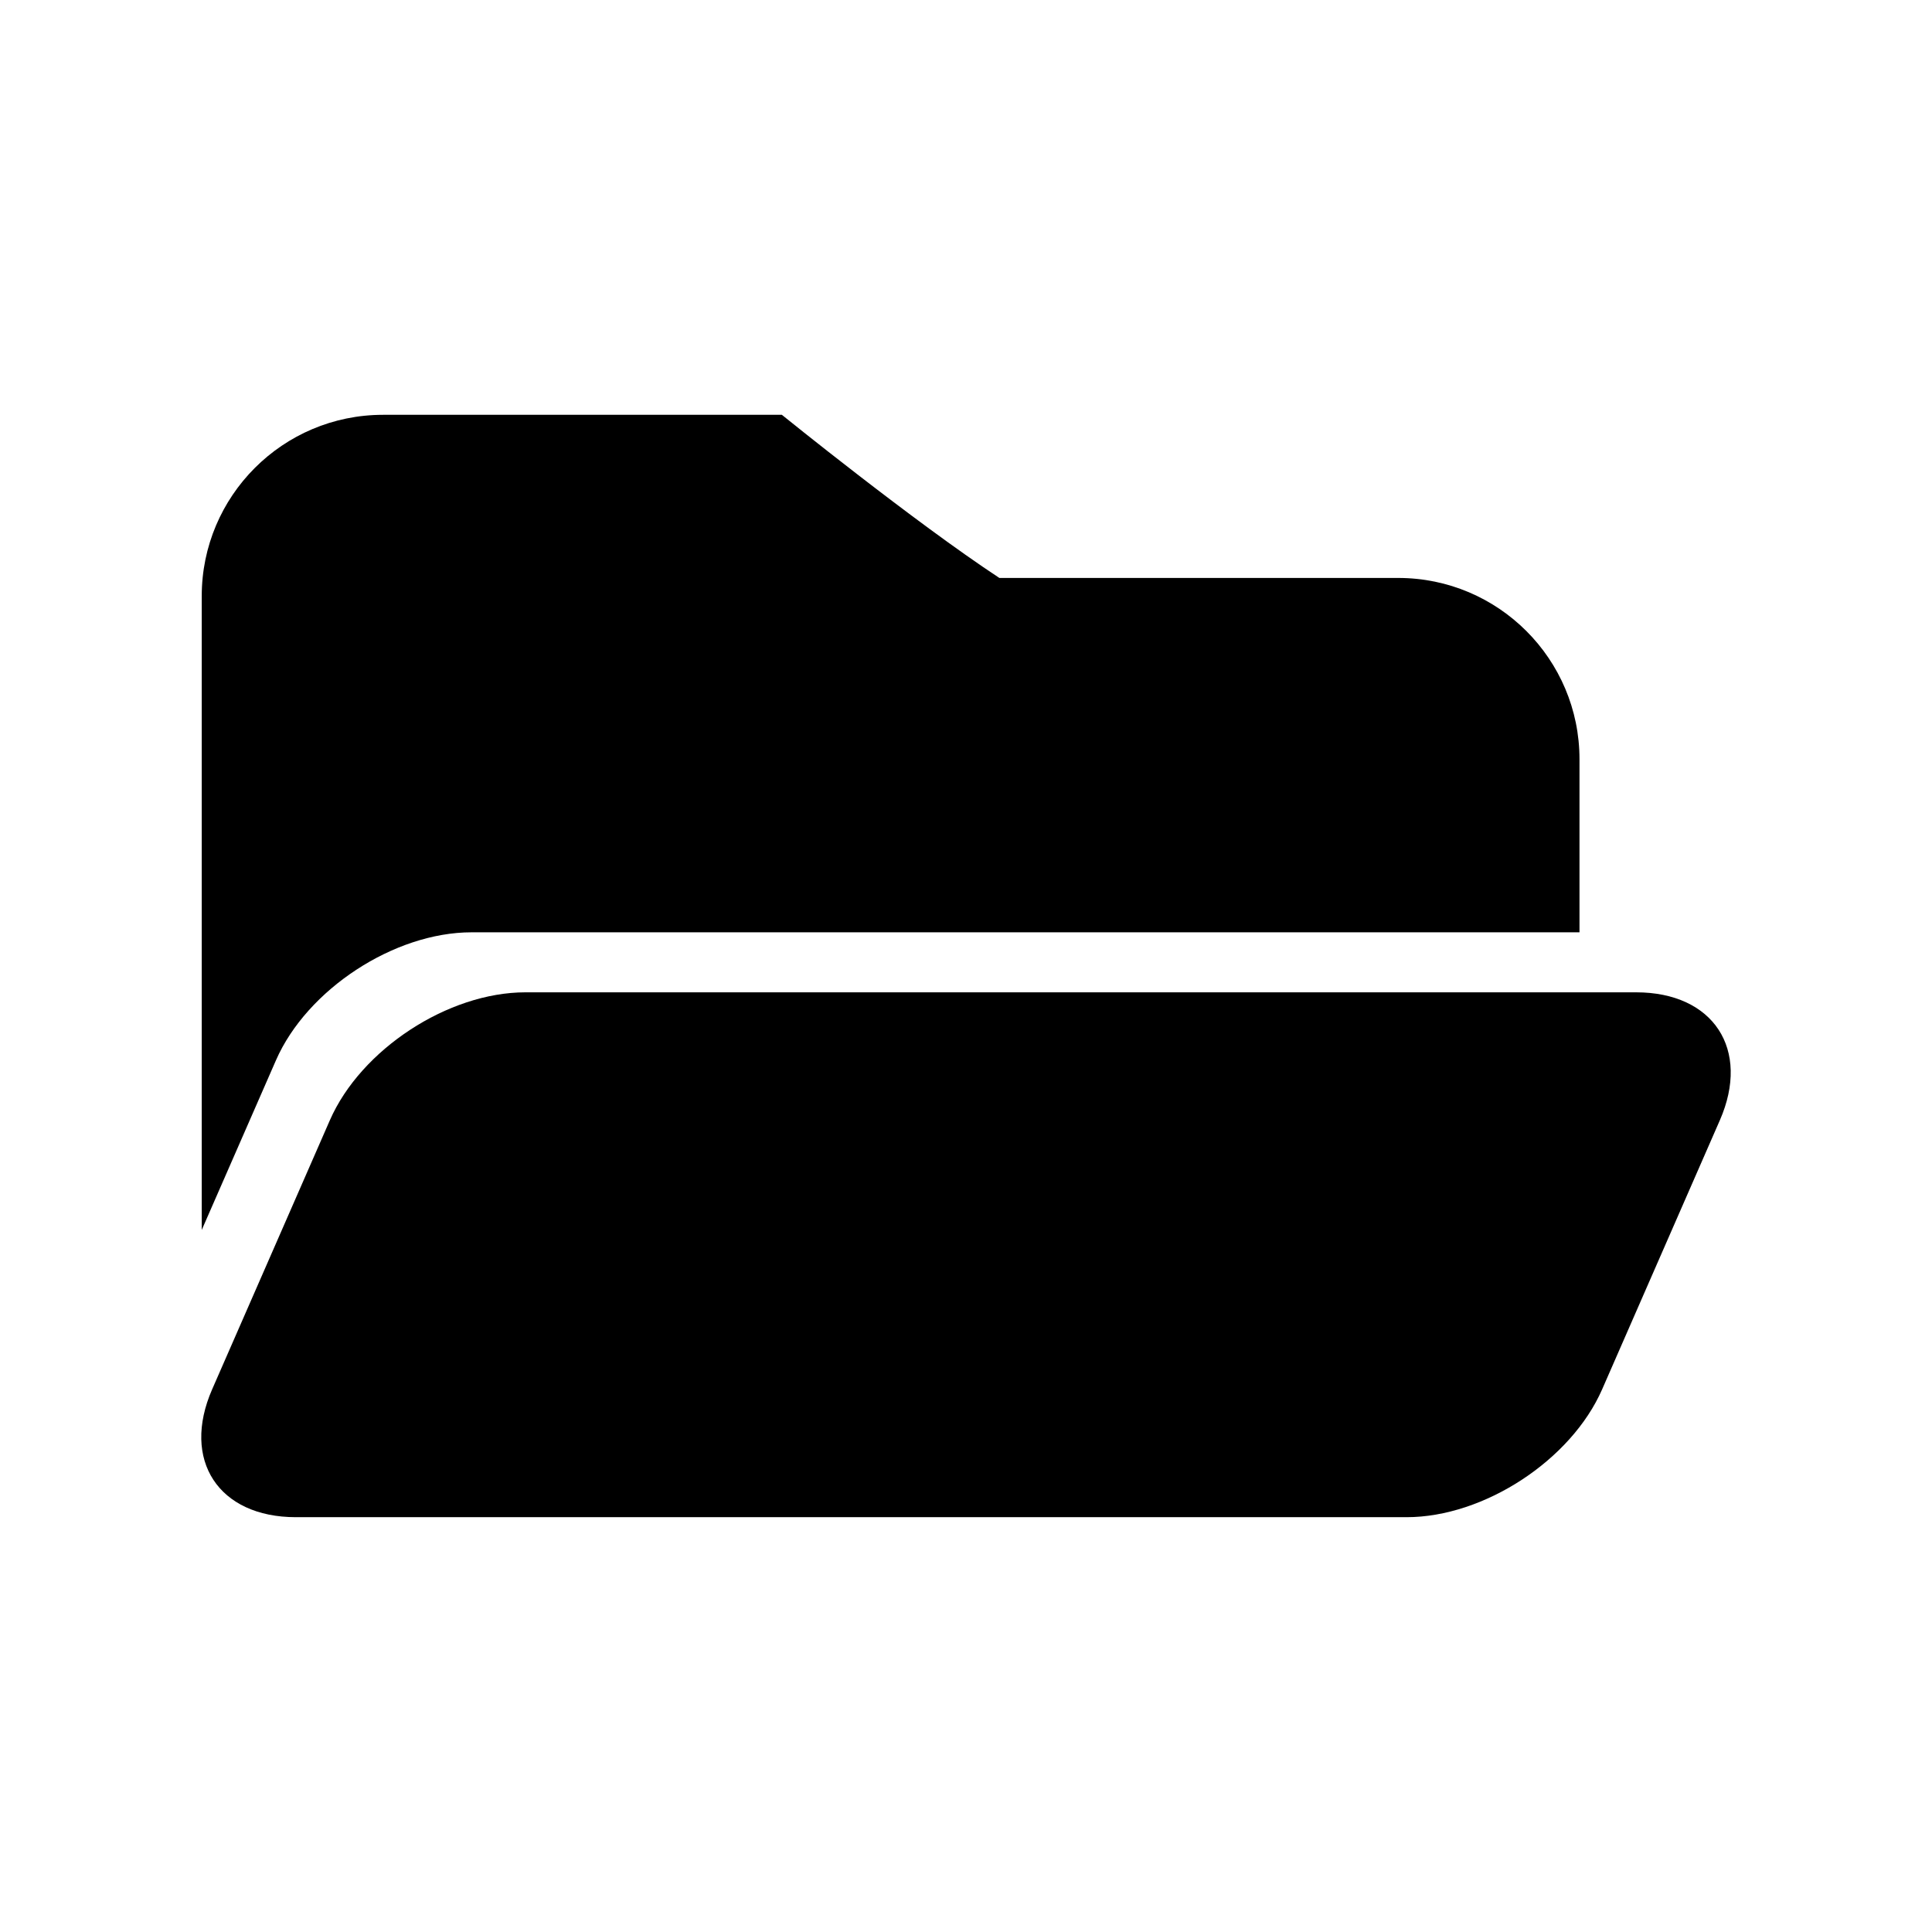
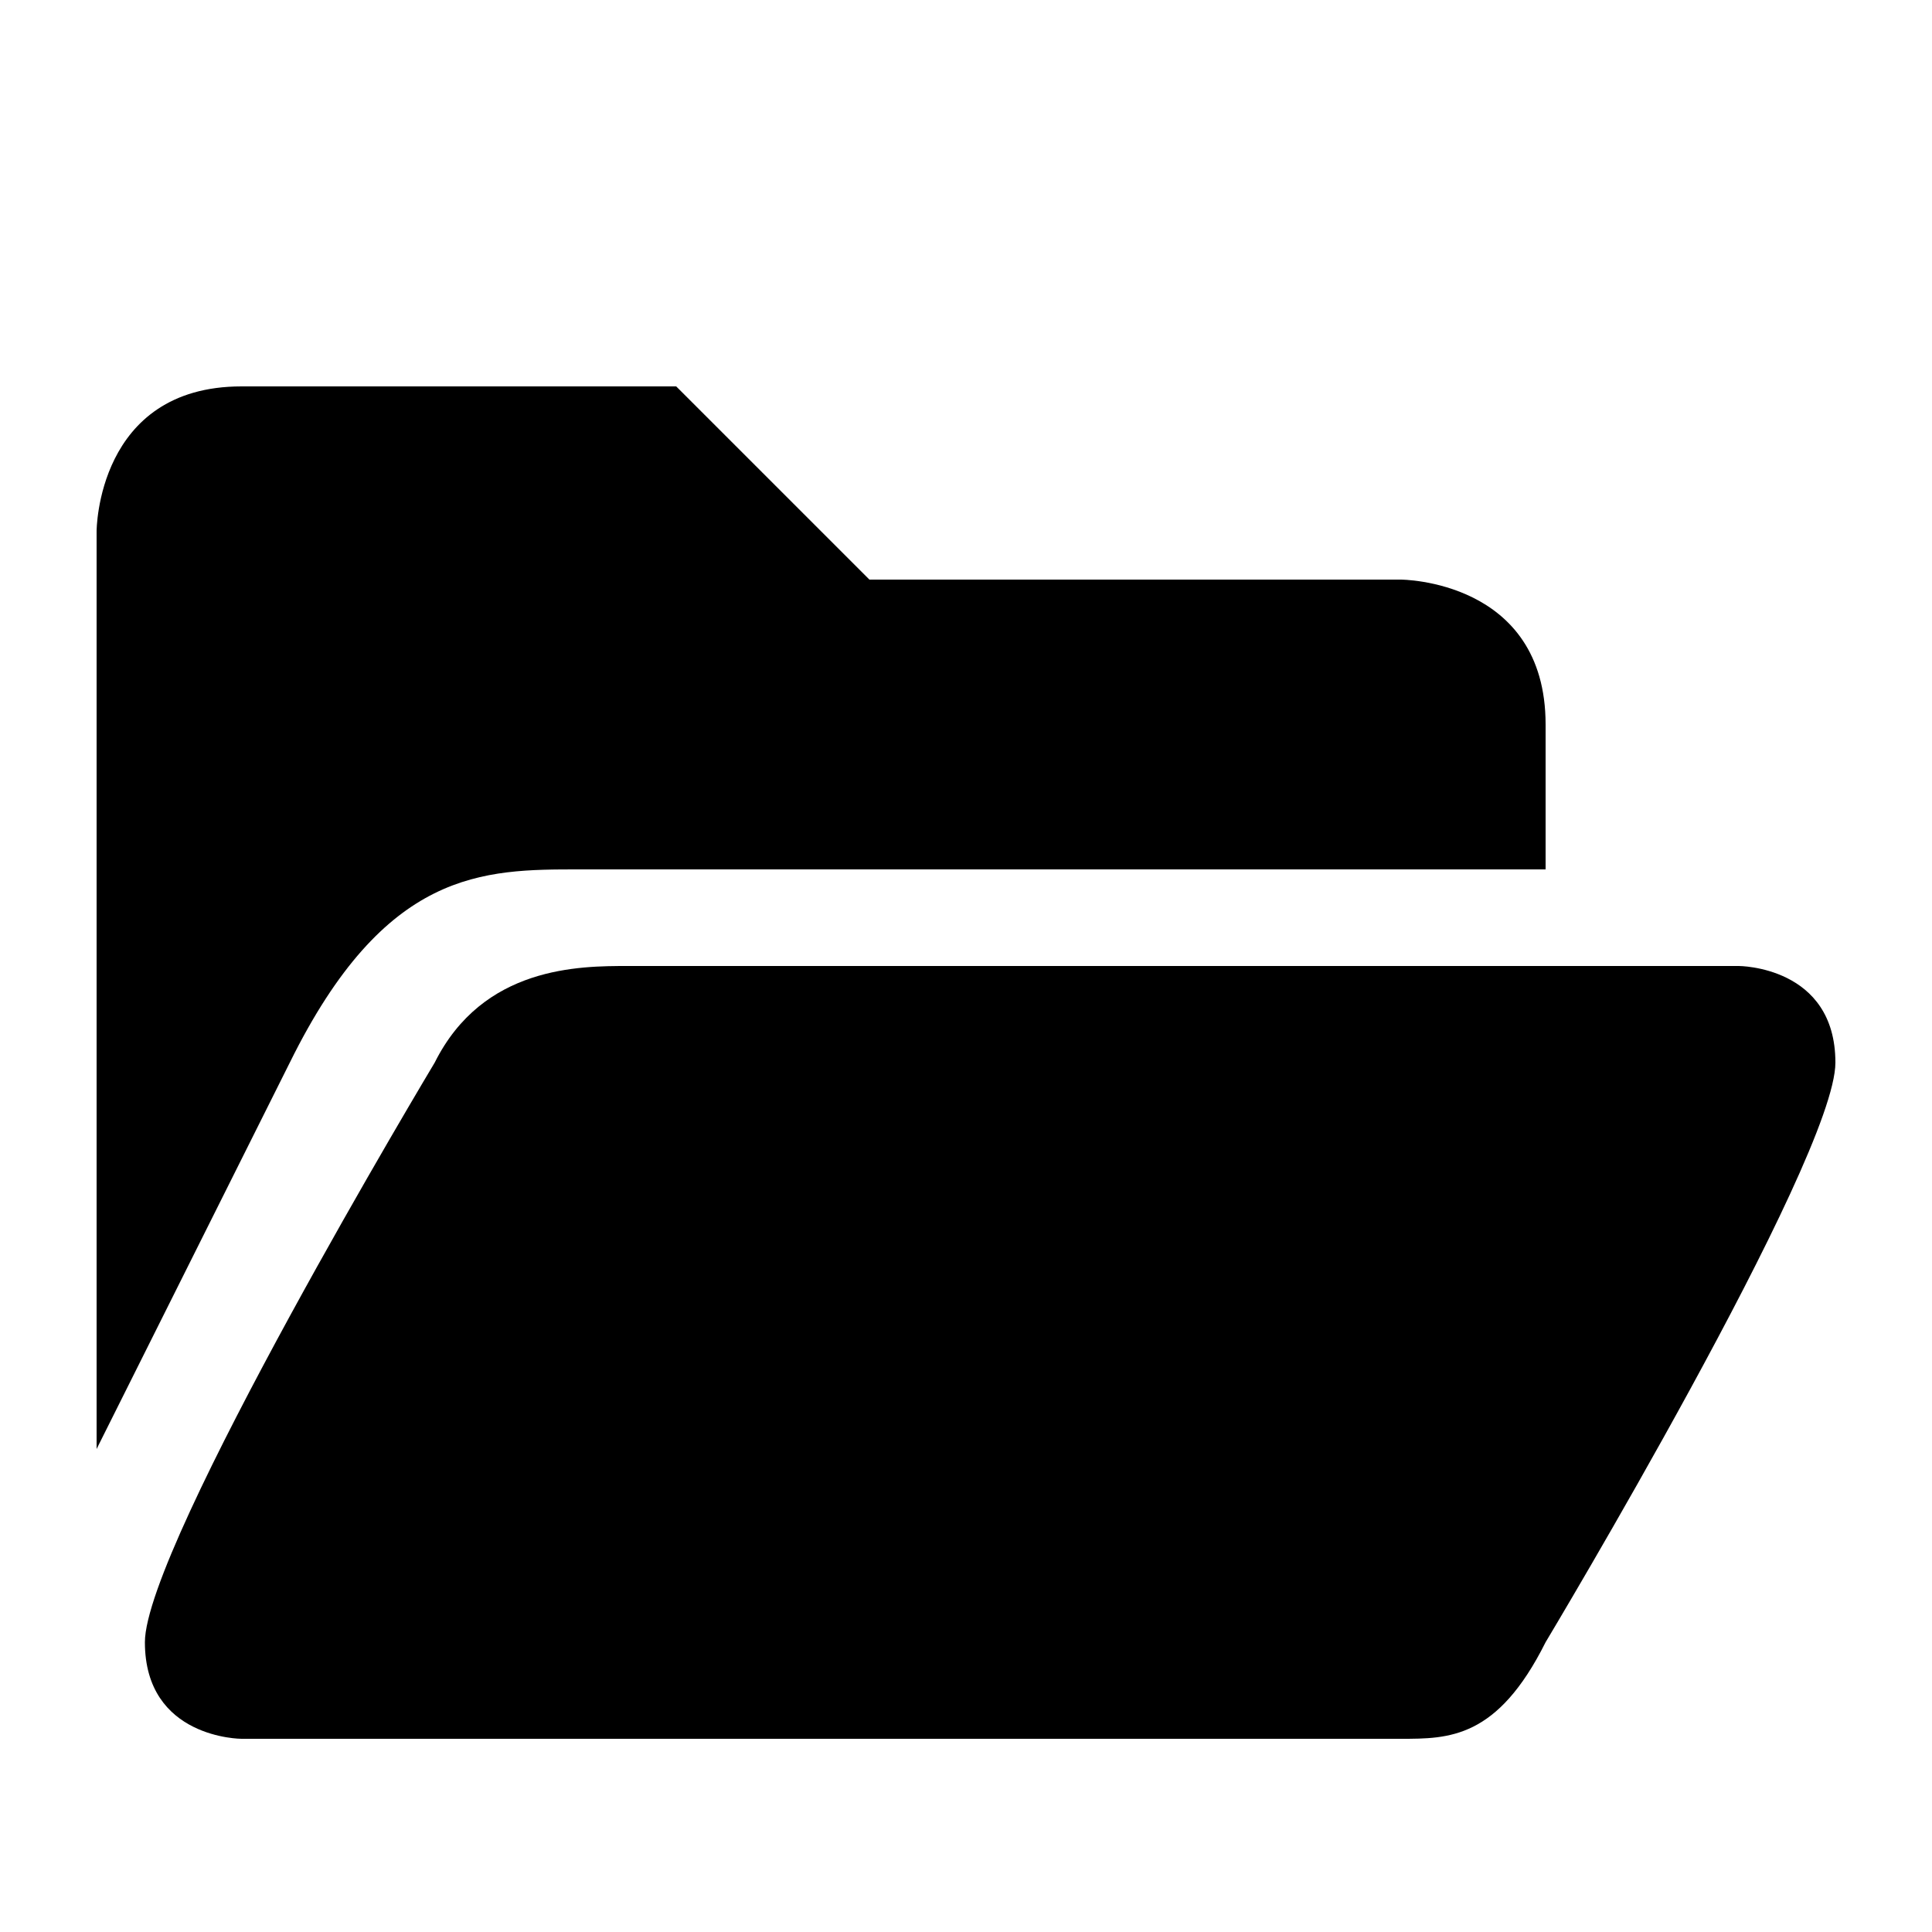
- <svg xmlns="http://www.w3.org/2000/svg" height="48" width="48" version="1.1" viewBox="0 0 48 48">
-   <path style="fill:#000000" d="m9.516 10.306c-2.487 0-4.504 2.017-4.504 4.504v15.748l1.844-4.215c0.77-1.761 2.938-3.18 4.859-3.18h27.527v-4.3c-0-2.487-2.017-4.504-4.504-4.504h-9.909c-2.122-1.396-5.405-4.054-5.405-4.054h-9.909zm3.538 14.348c-1.922 0-4.089 1.419-4.859 3.179l-2.924 6.684c-0.77 1.76 0.158 3.177 2.08 3.177h27.595c1.922 0 4.089-1.417 4.859-3.177l2.924-6.684c0.77-1.76-0.158-3.179-2.08-3.179h-27.595z" />
+ <svg xmlns="http://www.w3.org/2000/svg" width="50" height="50" version="1.1" viewBox="0 0 50 50">
+   <path d="m6.25 10c-3.75 0-3.75 3.75-3.75 3.75v23.75l5-10c2.472-5.011 5-5 7.5-5h25v-3.75c0-3.75-3.75-3.75-3.75-3.75h-13.75l-5-5zm10 15c-1.25 0-3.75 0-5 2.5 0 0-7.5 12.5-7.5 15s2.5 2.5 2.5 2.5h30c1.25 0 2.5 0 3.75-2.5 0 0 7.5-12.5 7.5-15s-2.5-2.5-2.5-2.5z" />
</svg>
